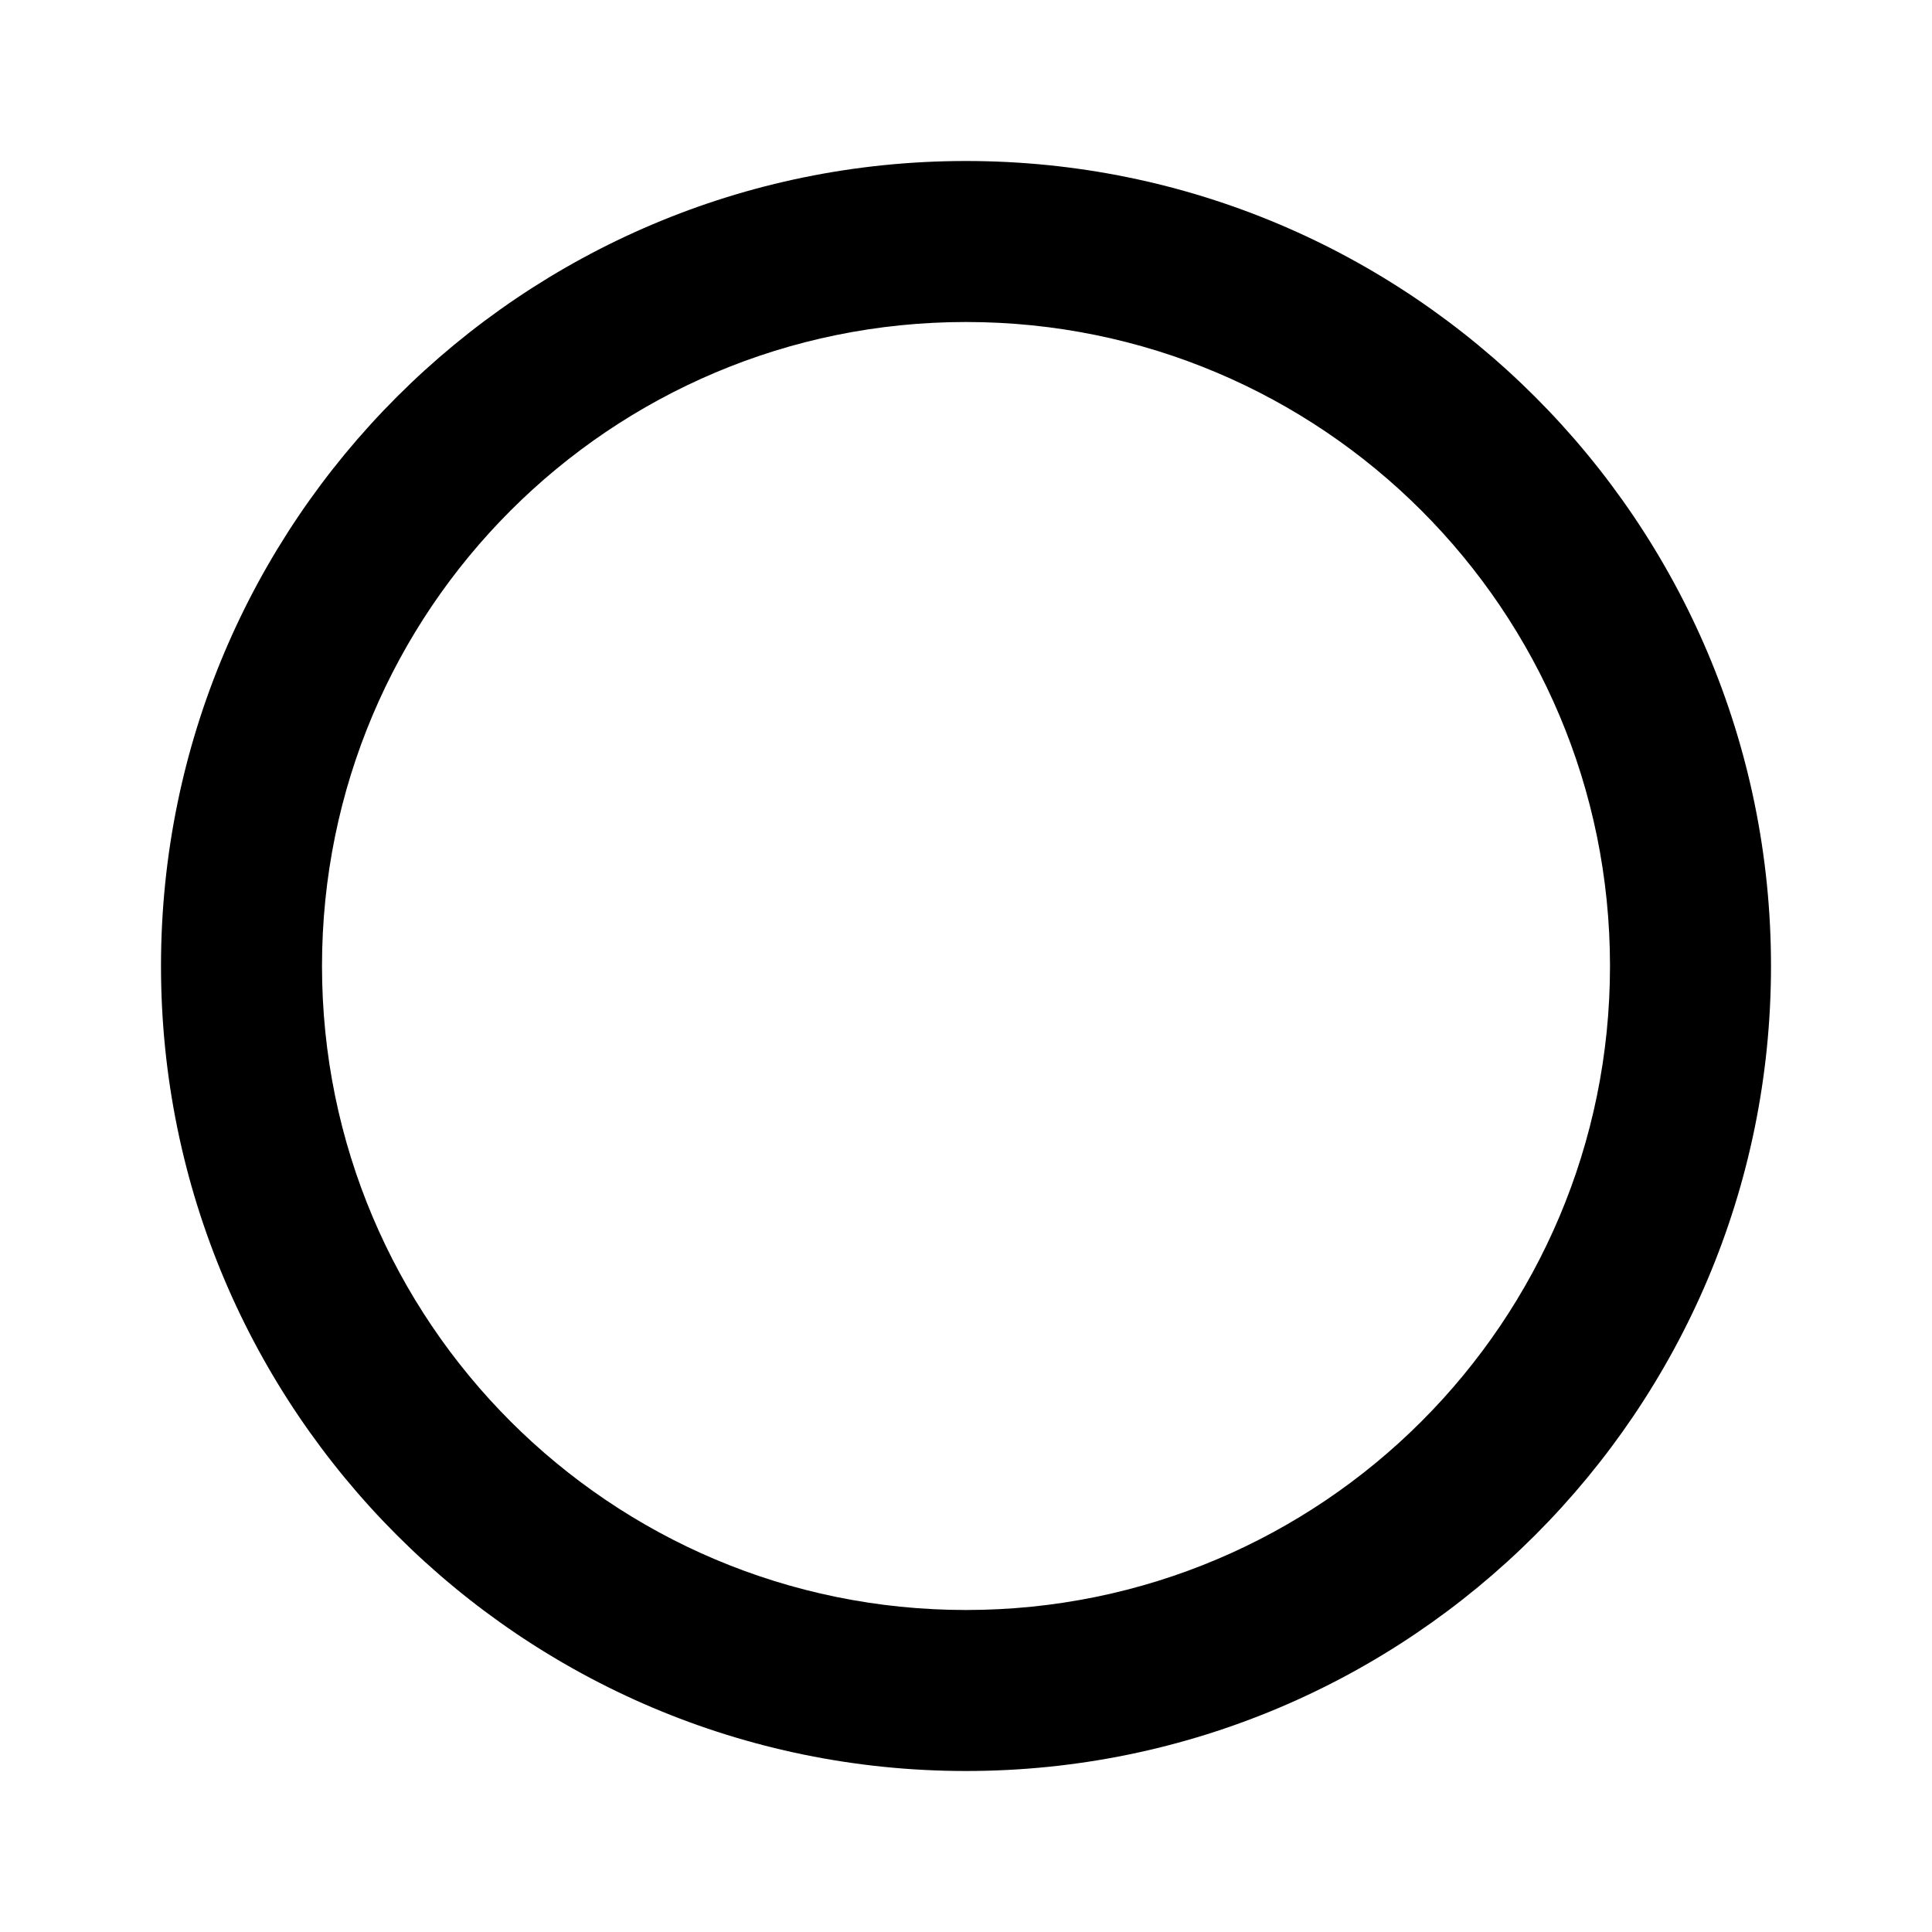
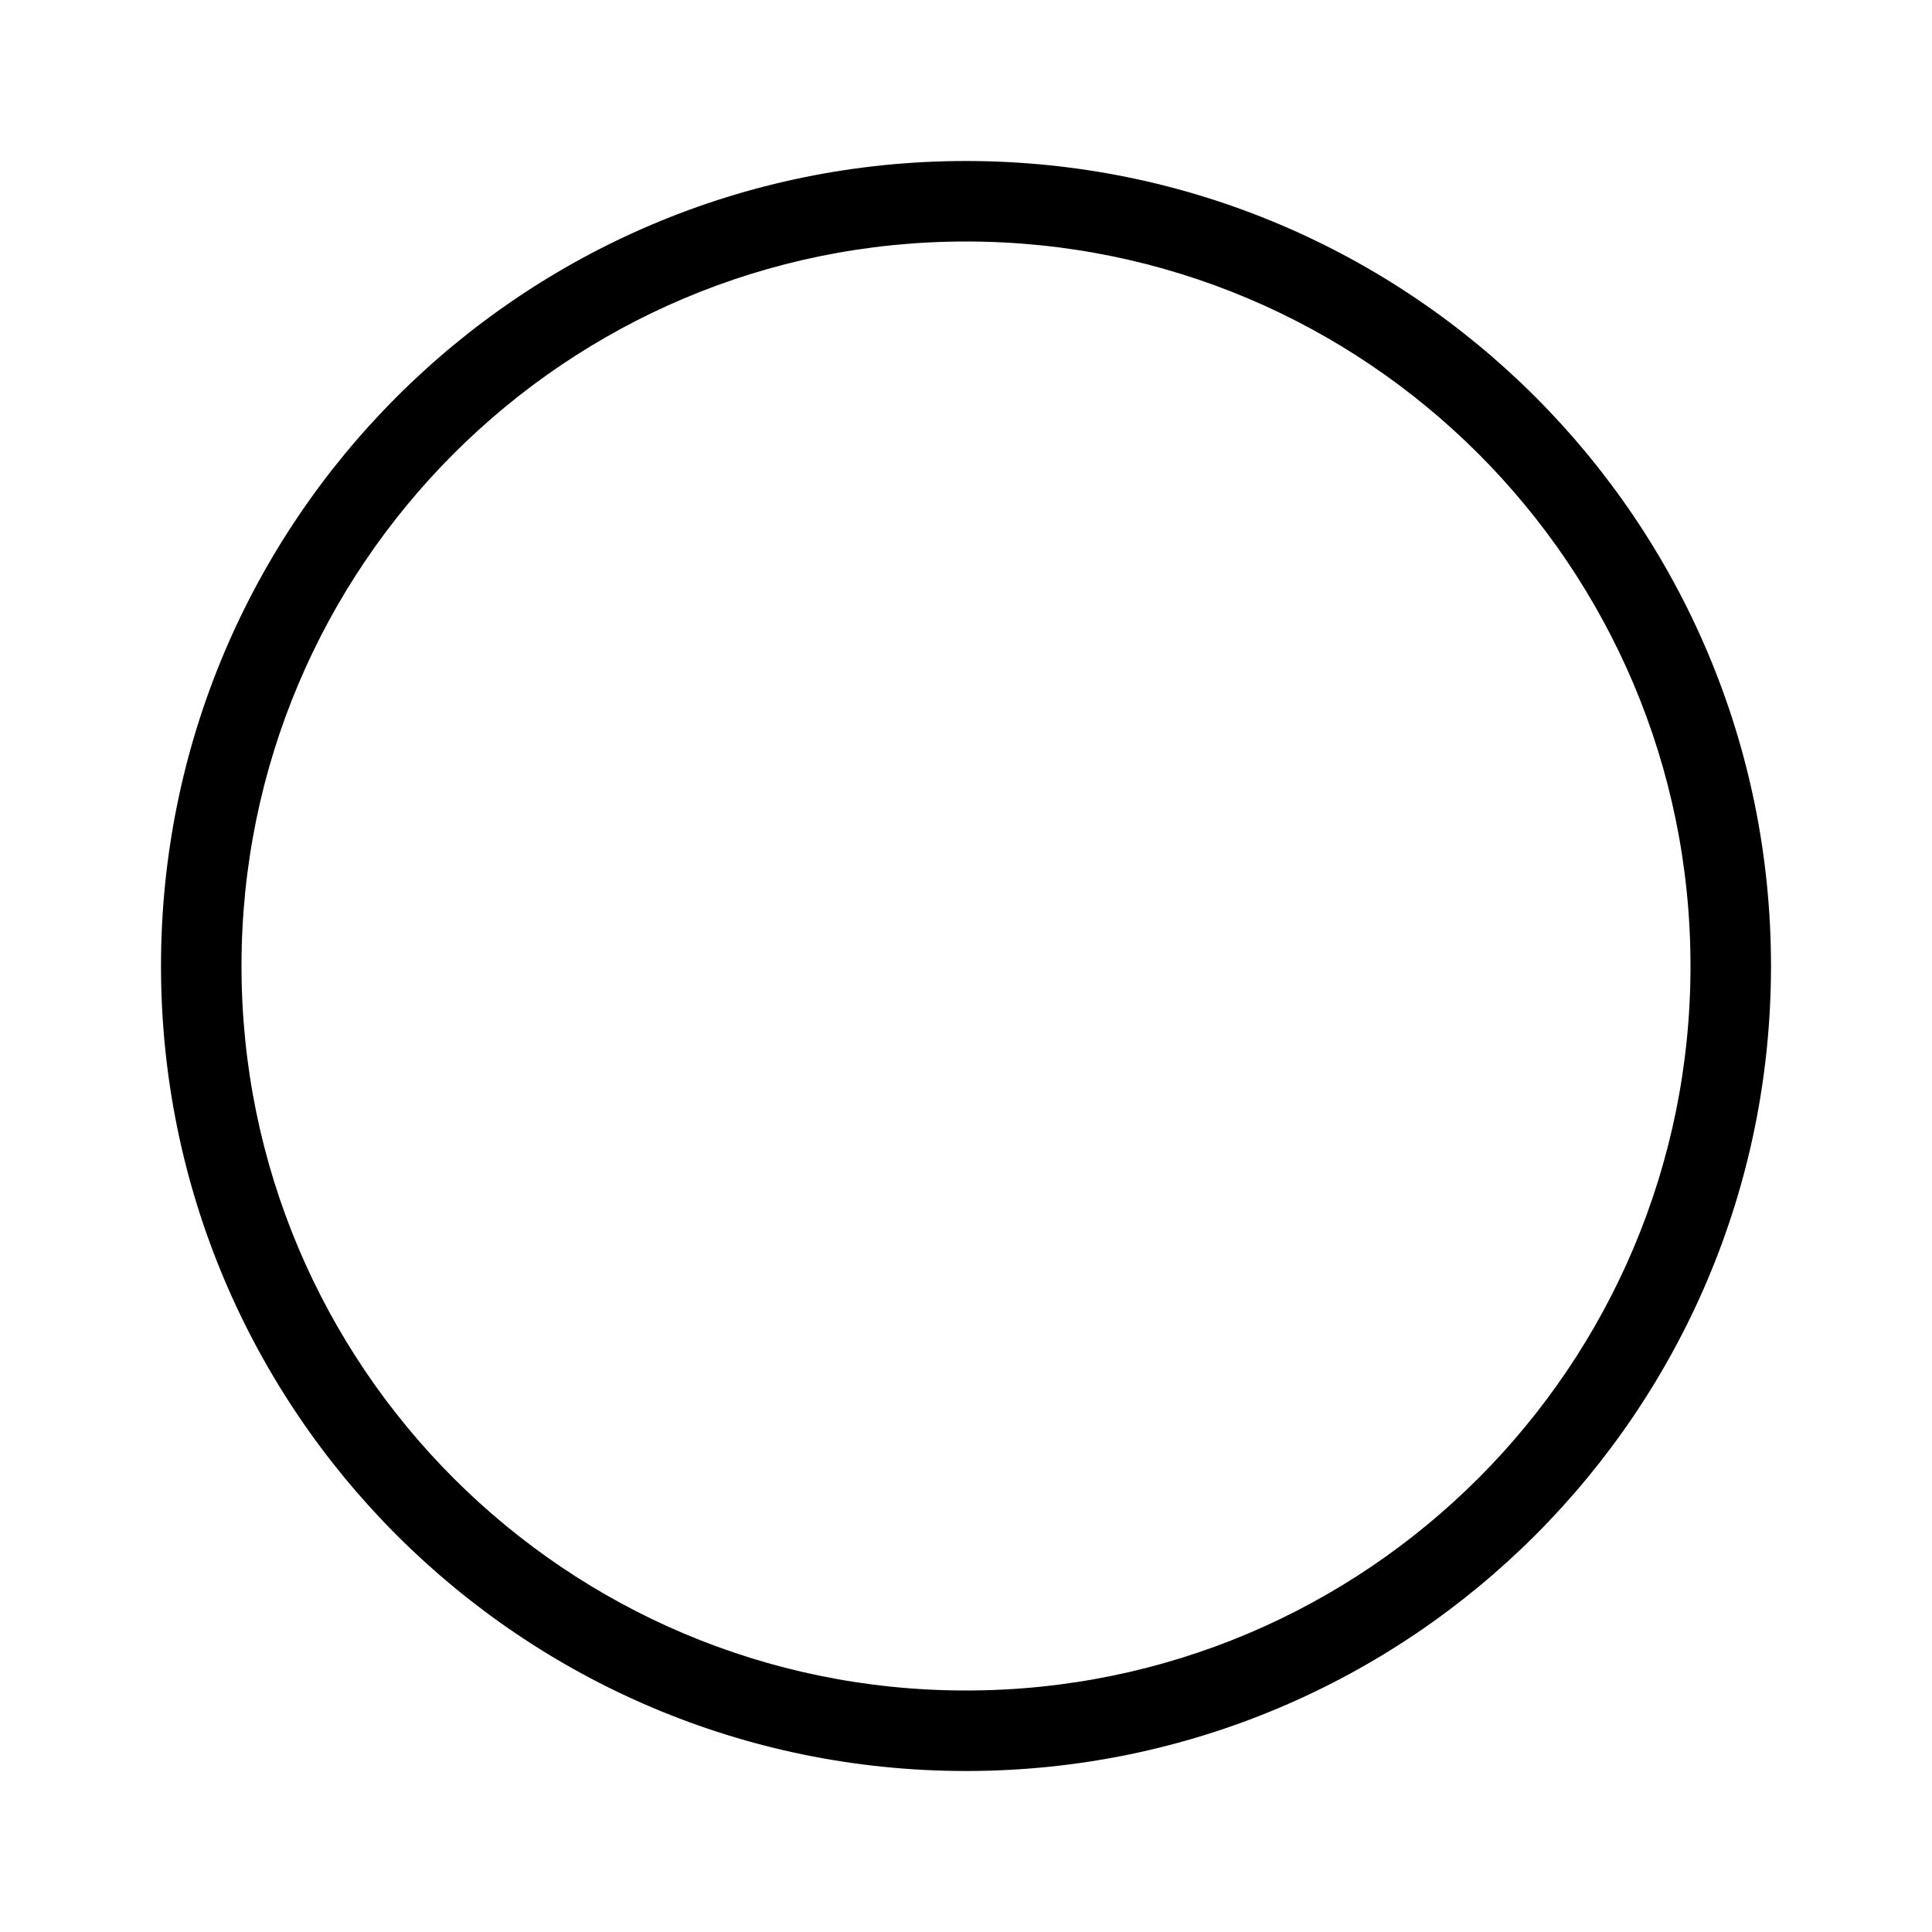
- <svg xmlns="http://www.w3.org/2000/svg" fill="#000000" height="24" viewBox="0 0 24 24" width="24">
-   <path d="M12 2C6.48 2 2 6.48 2 12s4.48 10 10 10 10-4.48 10-10S17.52 2 12 2zm0 18c-4.42 0-8-3.58-8-8s3.58-8 8-8 8 3.58 8 8-3.58 8-8 8z" />
+ <svg xmlns="http://www.w3.org/2000/svg" fill="#000000" height="24" viewBox="0 0 24 24" width="24" version="1.1" id="svg4">
+   <defs id="defs8" />
+   <path style="opacity:1;fill:#000000;fill-opacity:1;stroke:none;stroke-width:1.374;stroke-miterlimit:4;stroke-dasharray:none;stroke-opacity:1;paint-order:markers fill stroke" d="M 12,2 C 6.477,2 2,6.477 2,12 2,17.523 6.477,22 12,22 17.523,22 22,17.523 22,12 22,6.477 17.523,2 12,2 Z m 0,1 c 4.971,0 9,4.029 9,9 0,4.971 -4.029,9 -9,9 C 7.029,21 3,16.971 3,12 3,7.029 7.029,3 12,3 Z" id="path819-3" />
</svg>
